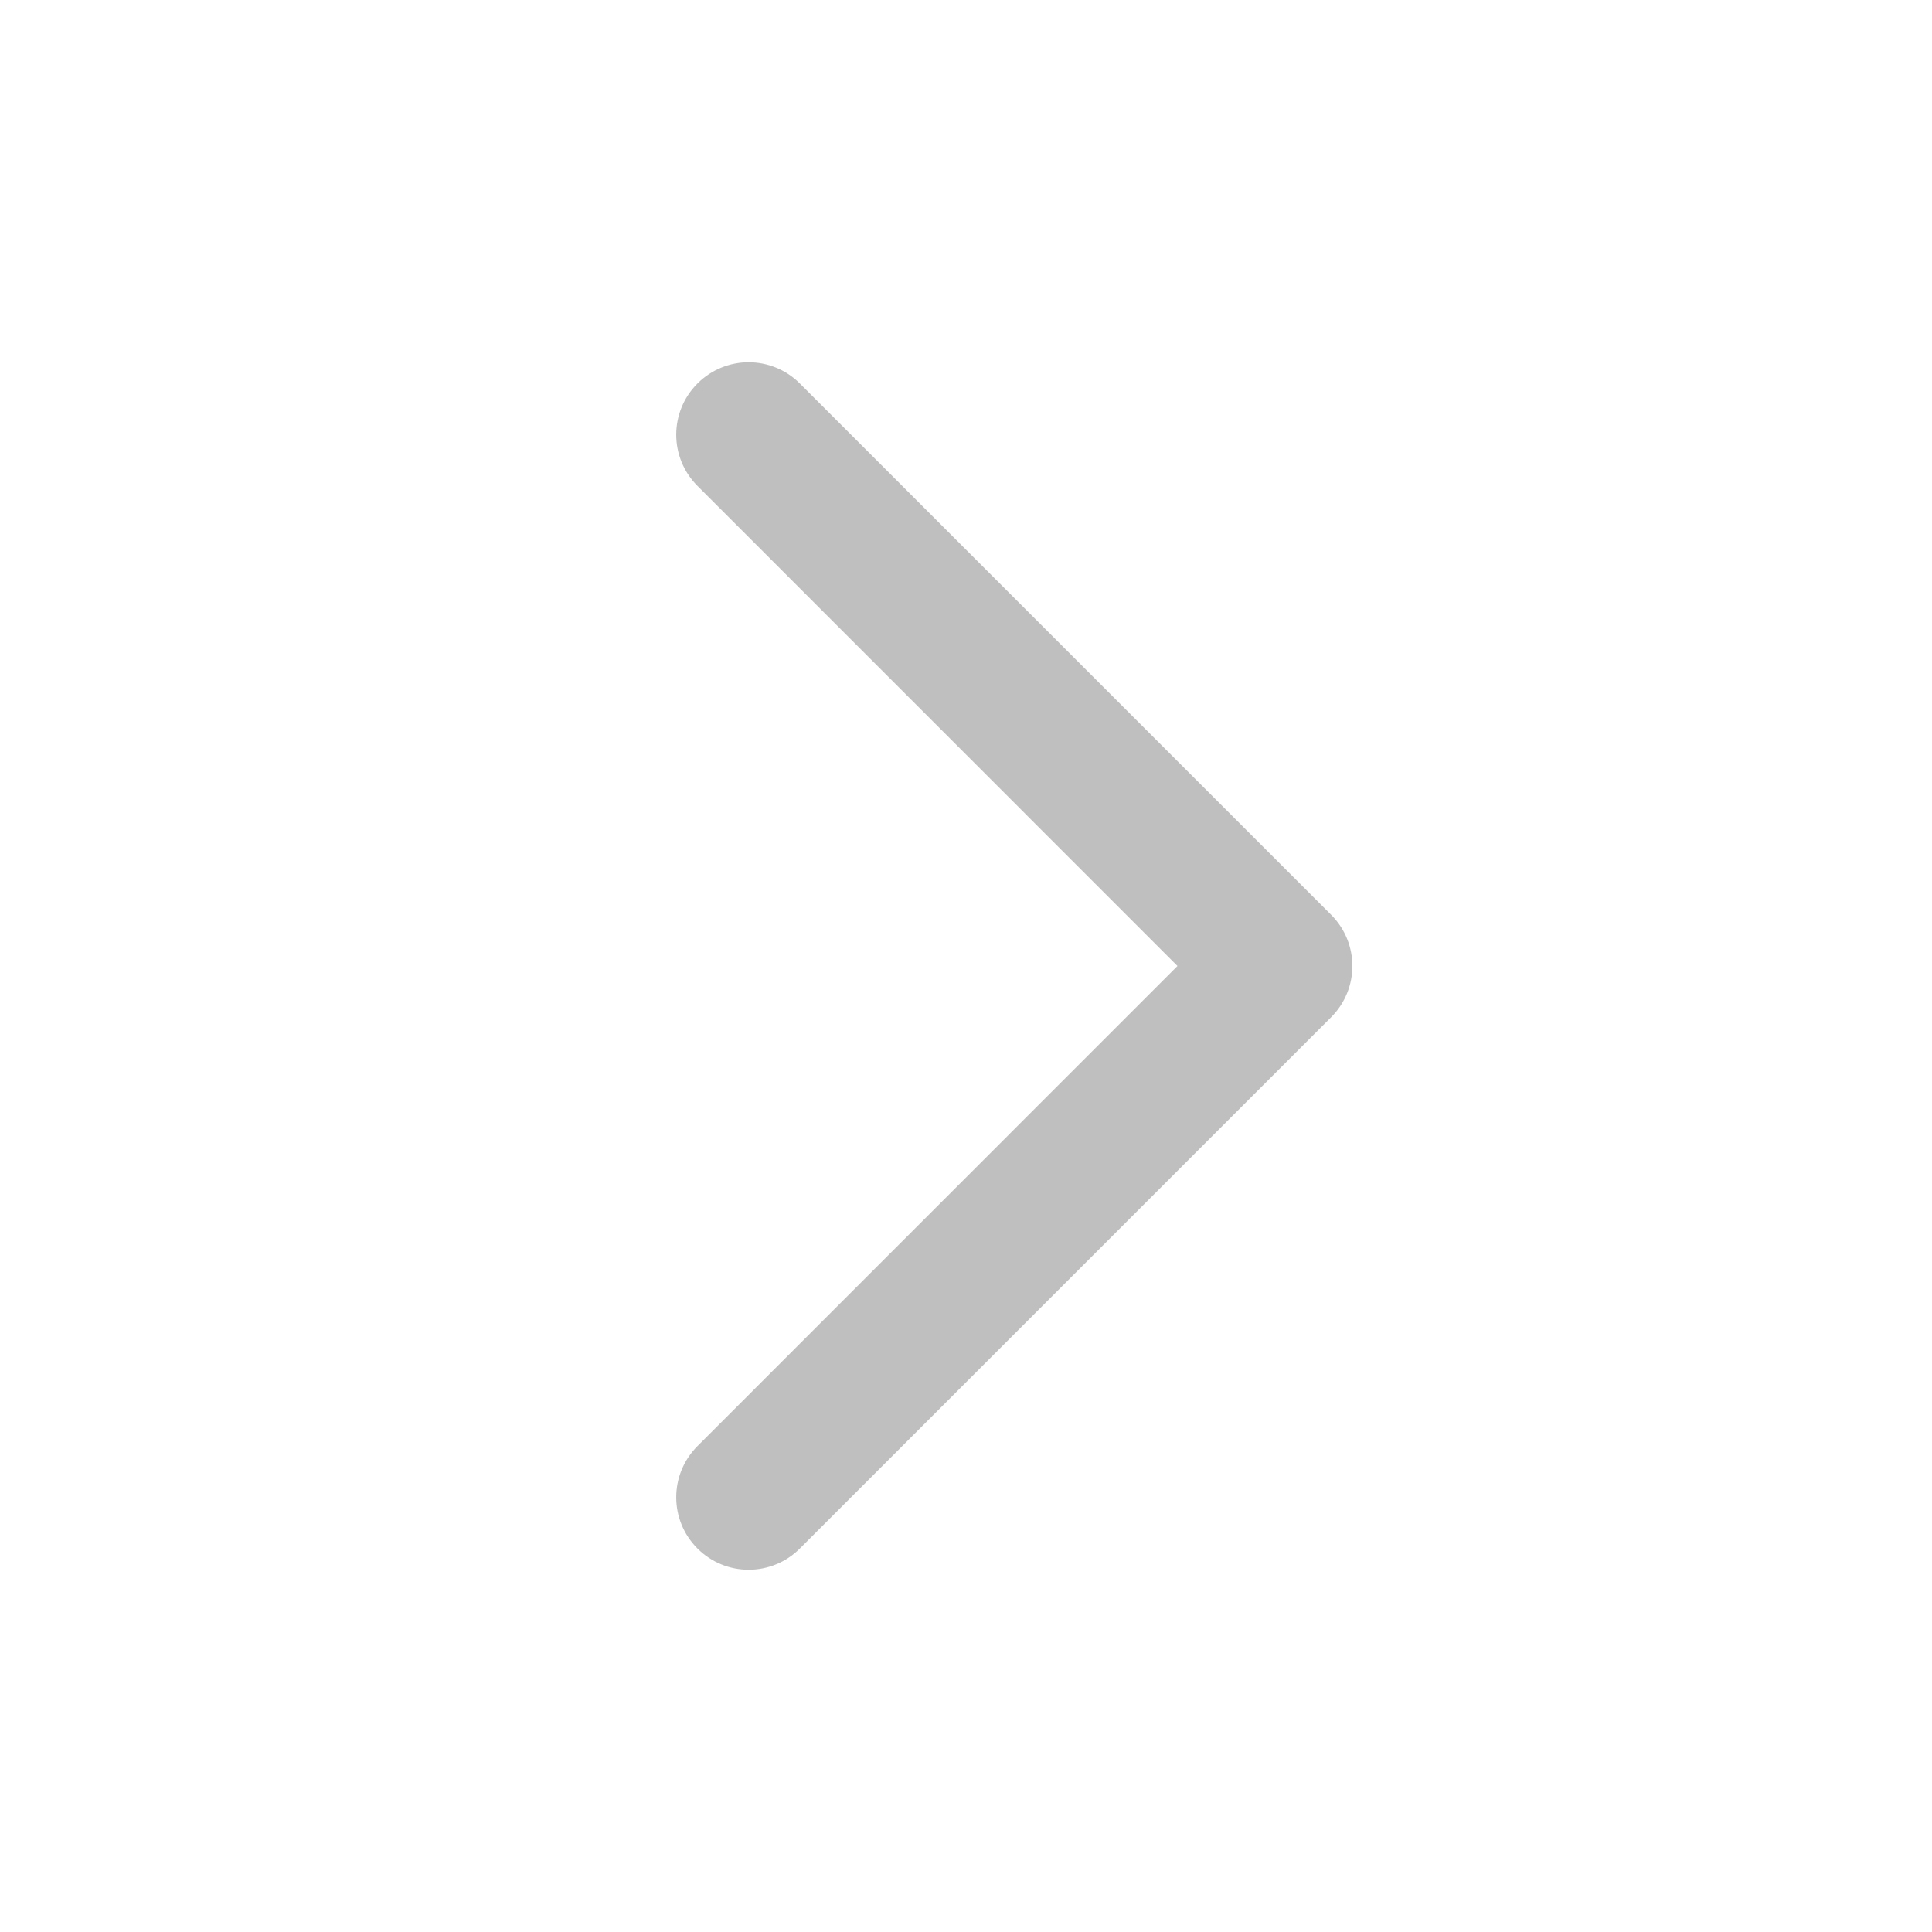
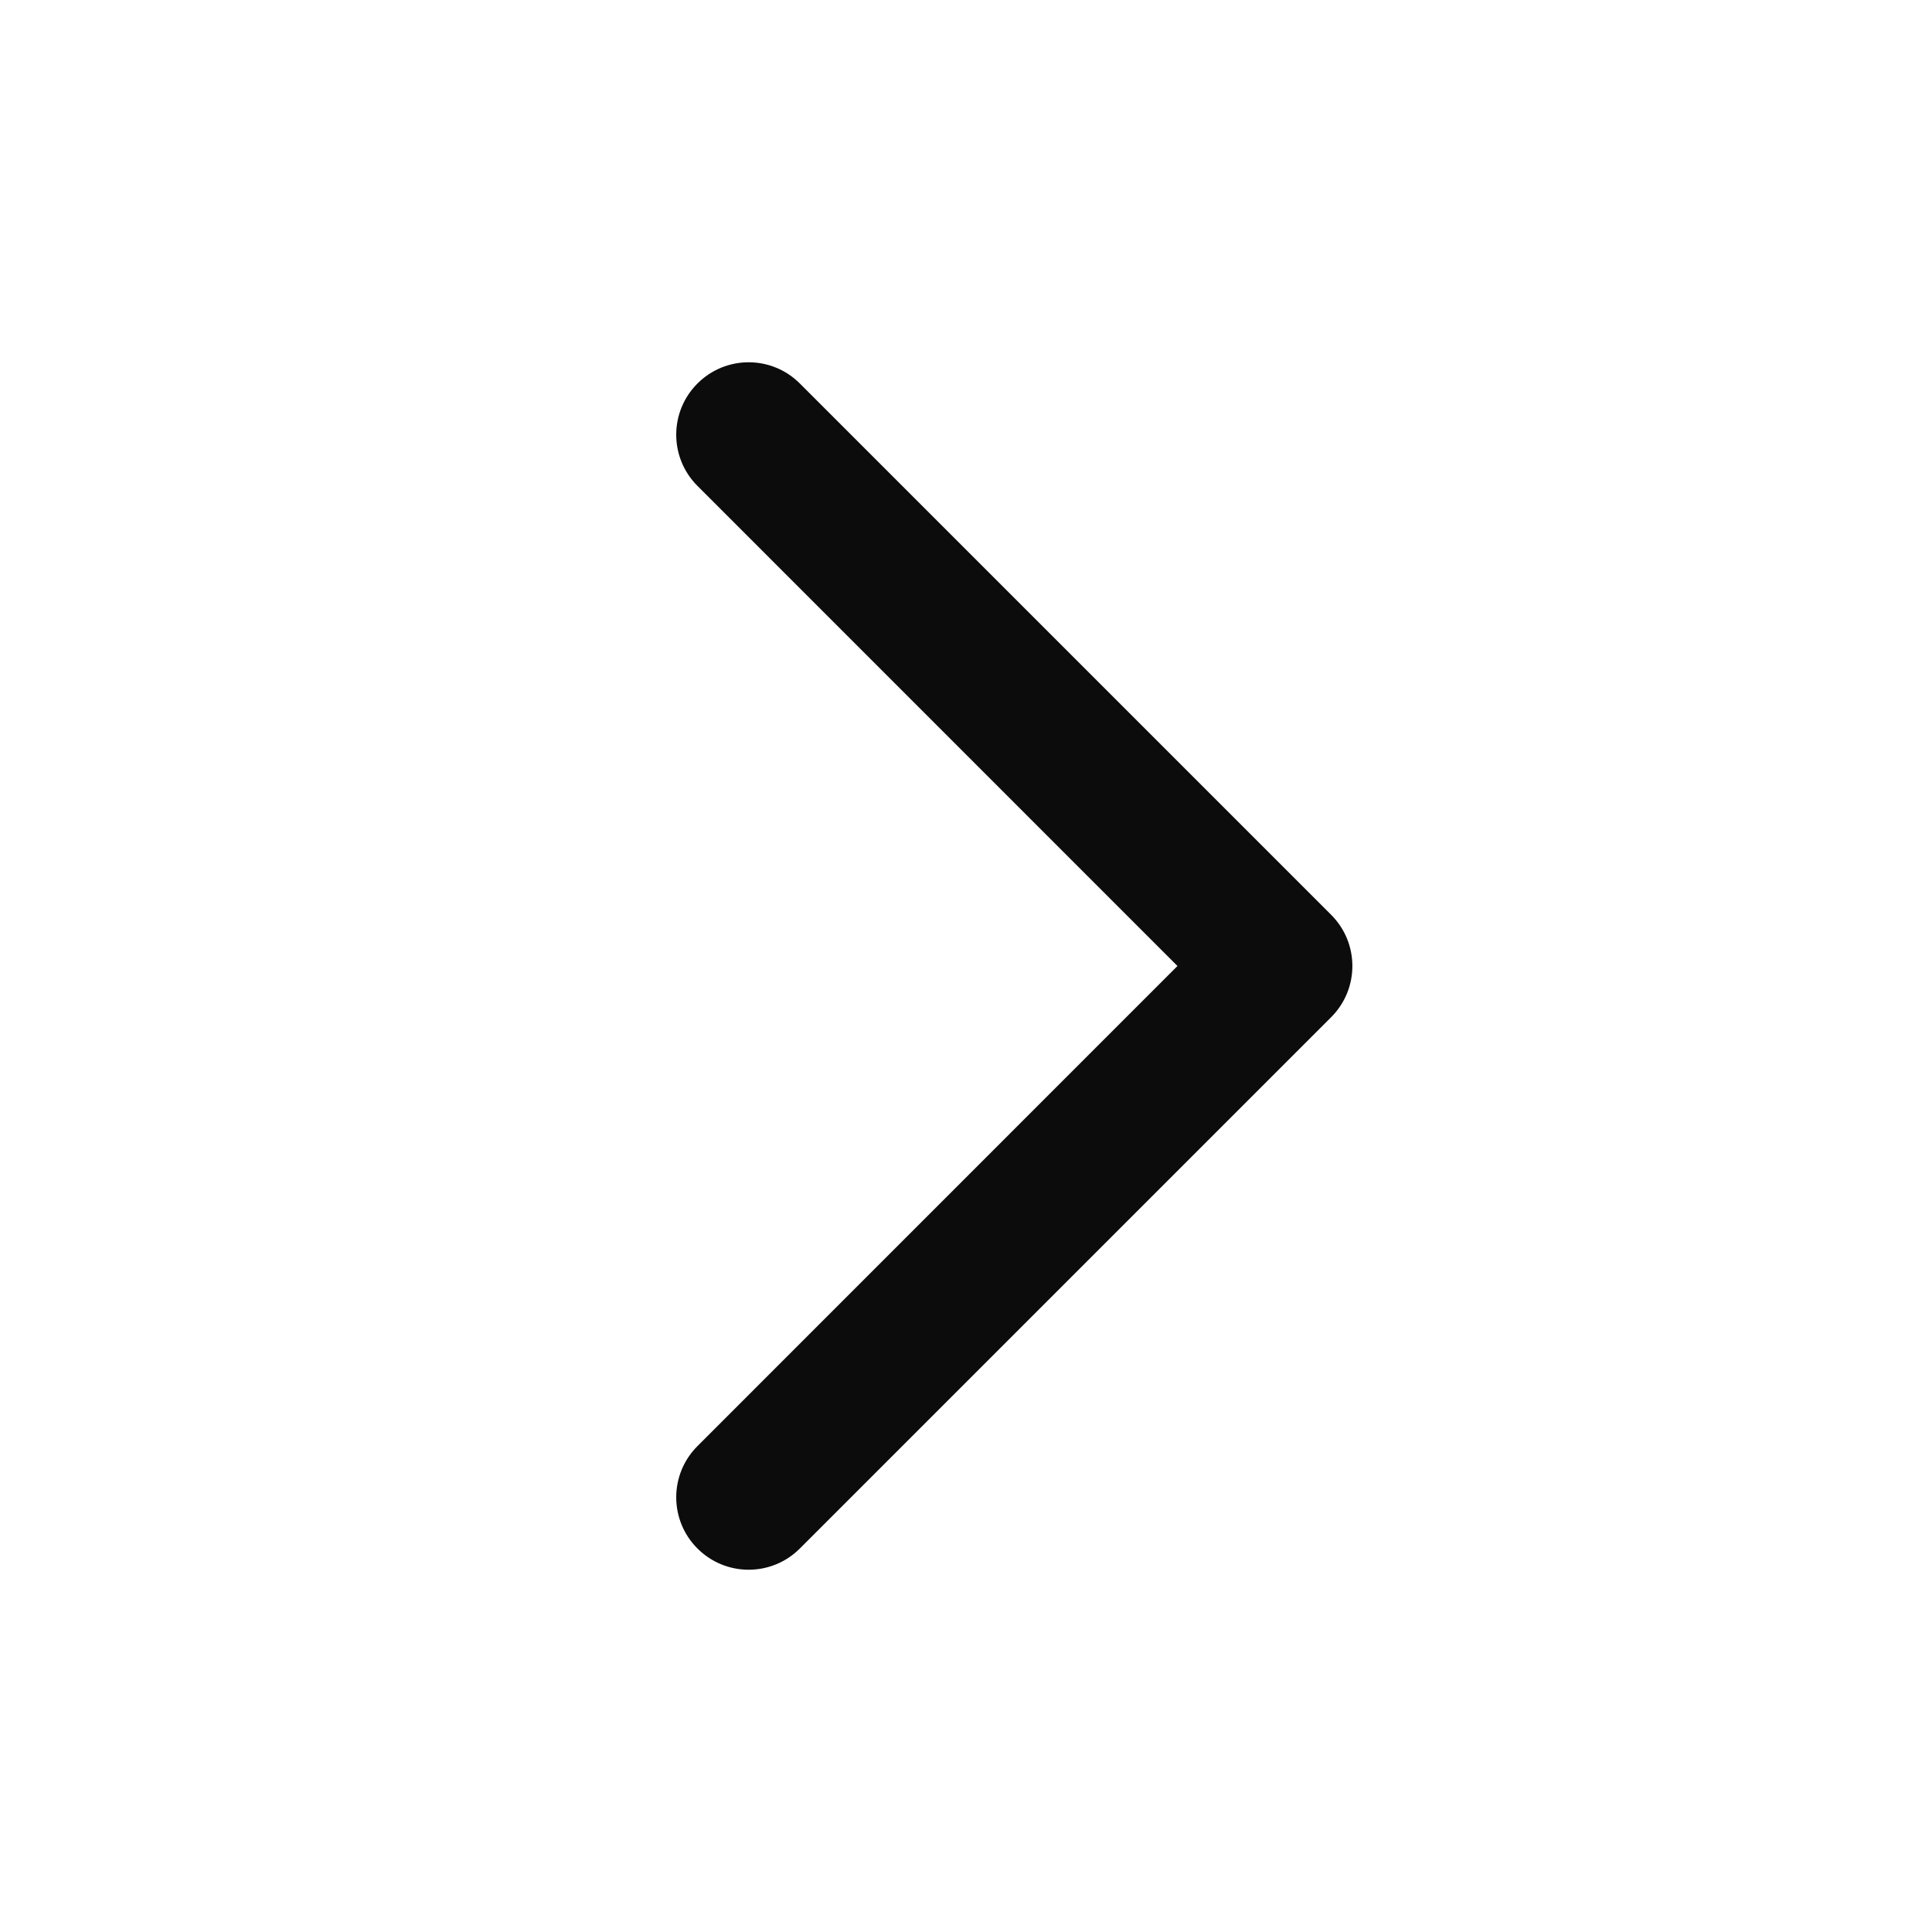
<svg xmlns="http://www.w3.org/2000/svg" width="20" height="20" viewBox="0 0 20 20" fill="none">
-   <path d="M8.28 3.97C7.987 3.677 7.513 3.677 7.22 3.97C6.927 4.263 6.927 4.737 7.22 5.03L12.189 10L7.22 14.97C6.927 15.263 6.927 15.737 7.22 16.03C7.513 16.323 7.987 16.323 8.28 16.03L13.78 10.53C14.073 10.237 14.073 9.763 13.78 9.47L8.28 3.97Z" fill="black" fill-opacity="0.25" />
+   <path d="M8.28 3.97C7.987 3.677 7.513 3.677 7.22 3.97C6.927 4.263 6.927 4.737 7.22 5.03L12.189 10L7.22 14.97C6.927 15.263 6.927 15.737 7.22 16.03C7.513 16.323 7.987 16.323 8.28 16.03L13.78 10.53C14.073 10.237 14.073 9.763 13.78 9.47L8.28 3.97Z" fill="black" fill-opacity="0.95" style="fill:black;fill-opacity:0.95;" />
</svg>
